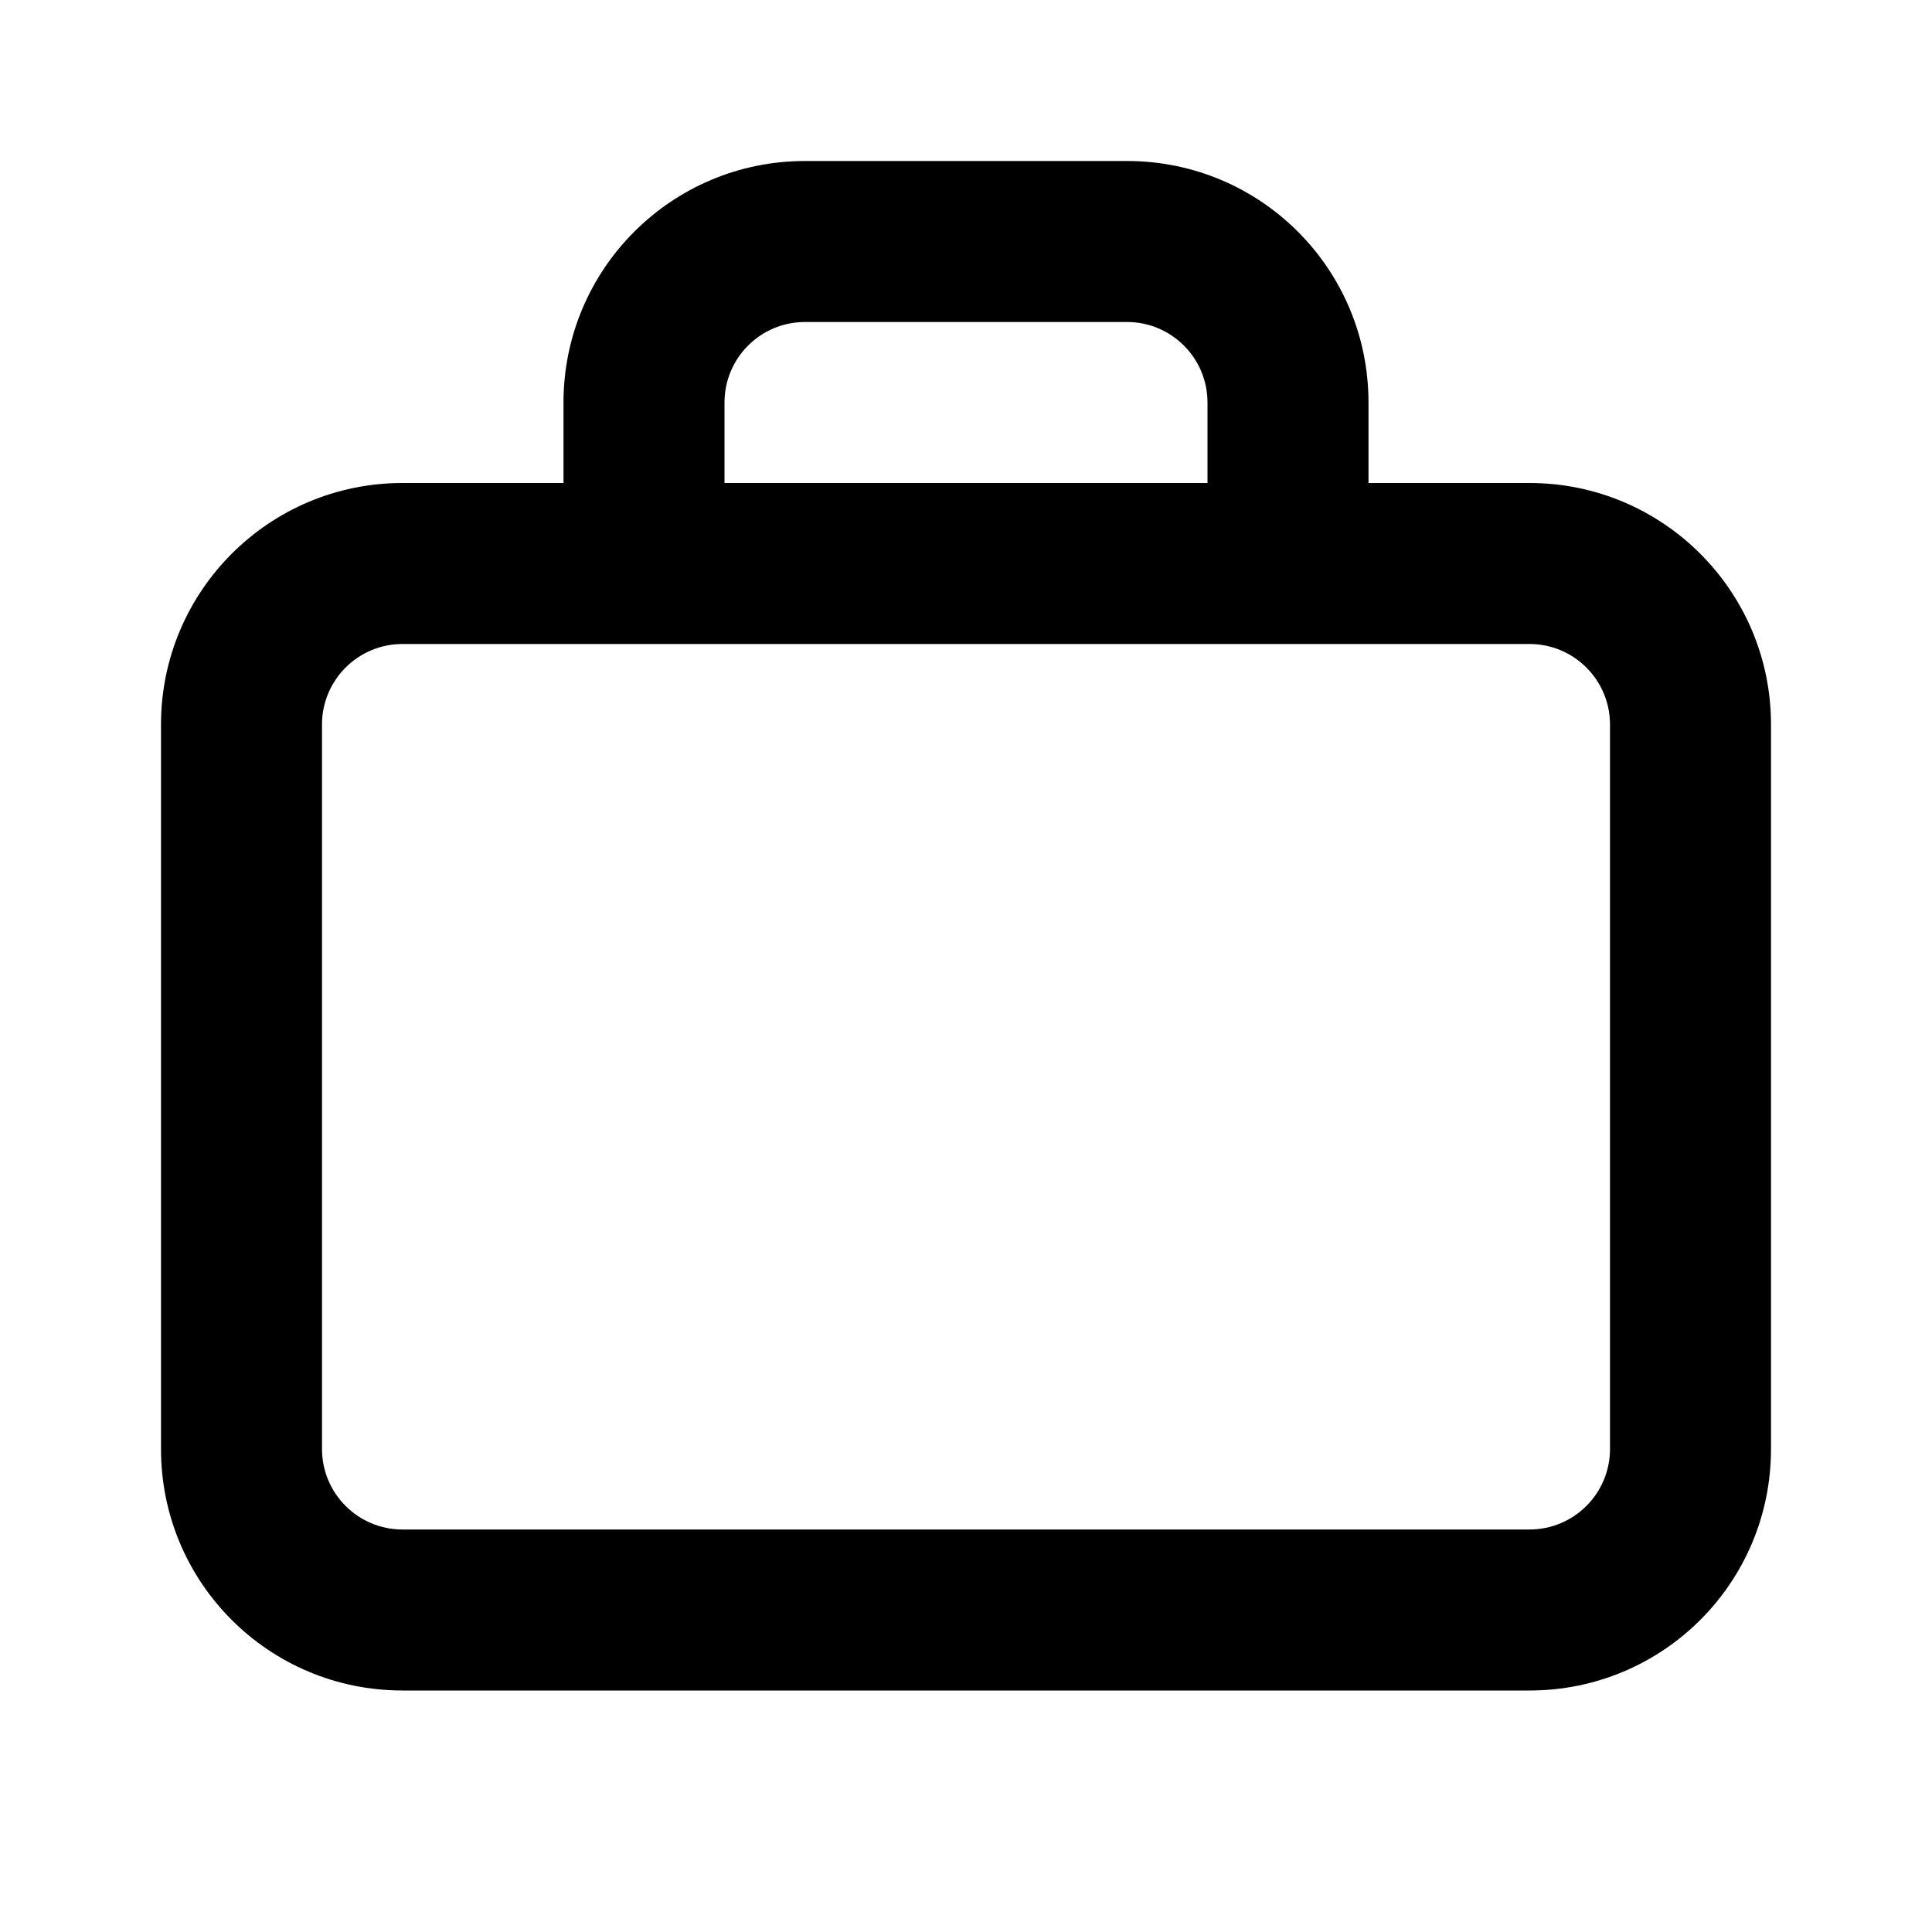
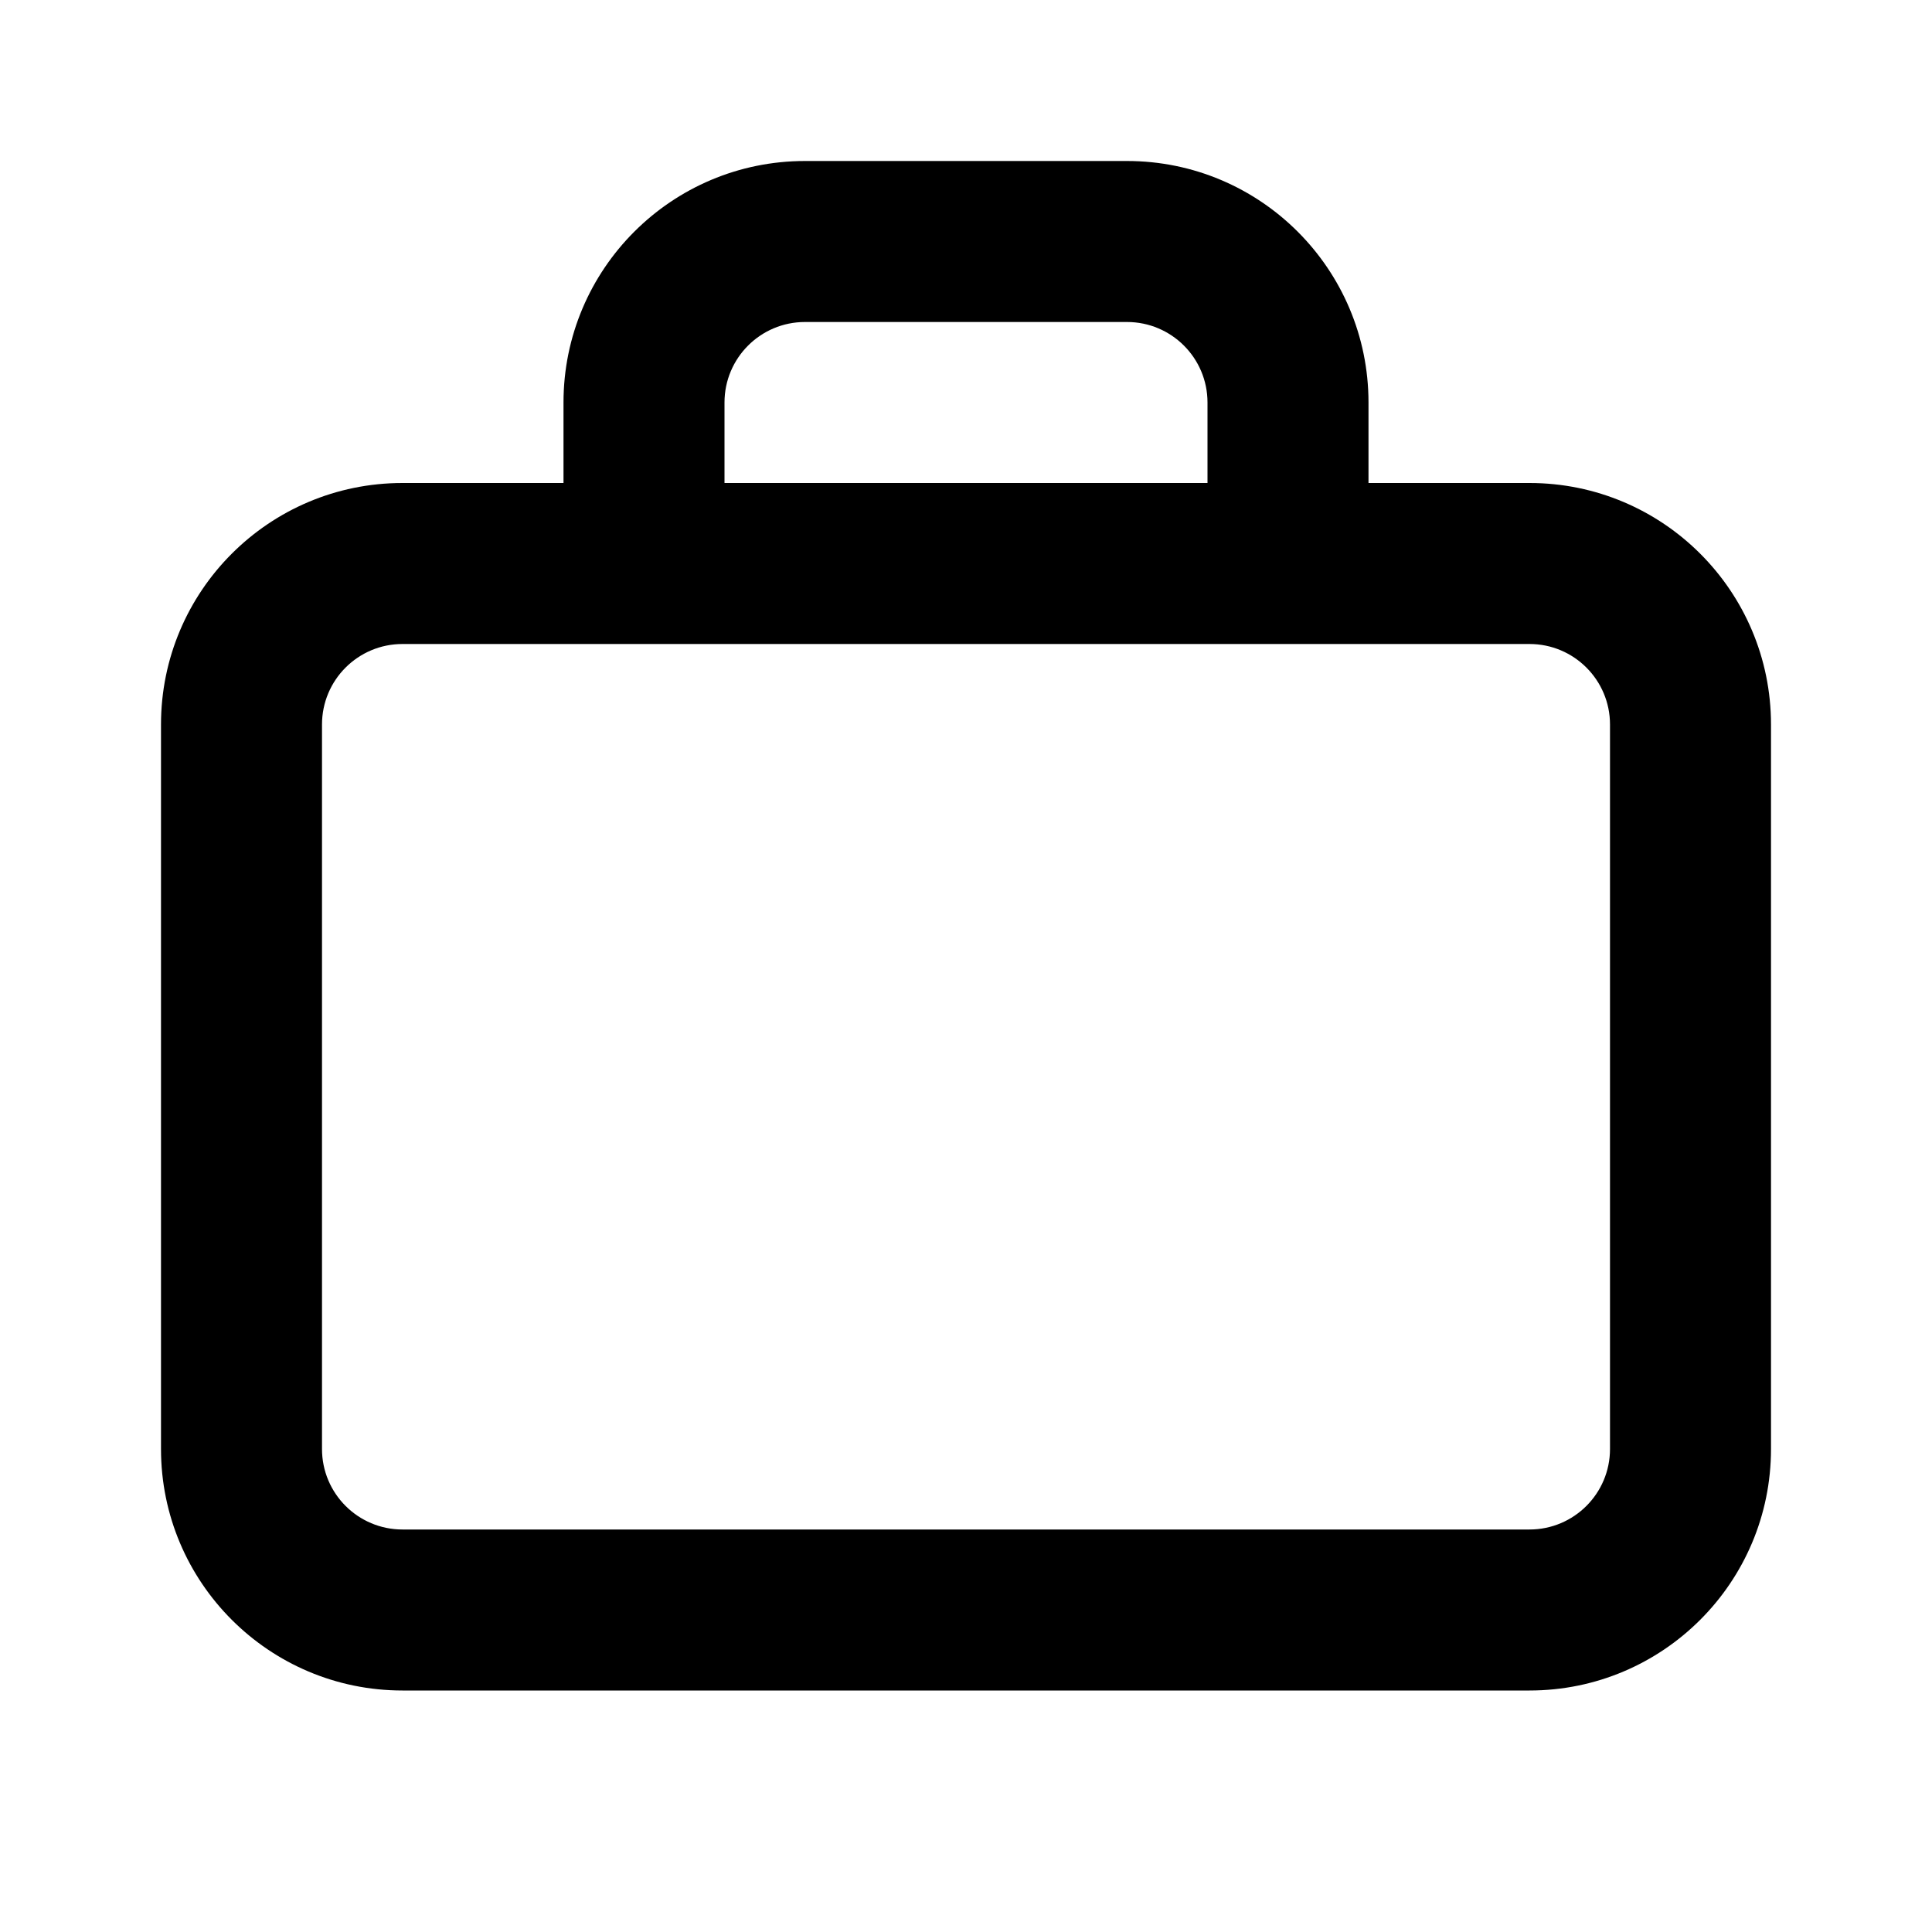
<svg xmlns="http://www.w3.org/2000/svg" viewBox="0 0 96 96">
-   <path fill="currentColor" d="M56 8c6.64 0 12 5.36 12 12v4h8a12 12 0 0 1 12 12v36c0 6.64-5.36 12-12 12H20c-6.64 0-12-5.36-12-12V36a12 12 0 0 1 12-12h8V20a12 12 0 0 1 12-12zM20 32a4 4 0 0 0-4 4v36a4 4 0 0 0 4 4h56a4 4 0 0 0 4-4V36a4 4 0 0 0-4-4zm20-16a4 4 0 0 0-4 4v4h24V20a4 4 0 0 0-4-4z" />
+   <path fill="currentColor" d="M56 8a12 12 0 0 1 12 12v4h8a12 12 0 0 1 12 12v36a12 12 0 0 1-12 12H20A12 12 0 0 1 8 72V36a12 12 0 0 1 12-12h8v-4A12 12 0 0 1 40 8zM20 32a4 4 0 0 0-4 4v36a4 4 0 0 0 4 4h56a4 4 0 0 0 4-4V36a4 4 0 0 0-4-4zm20-16a4 4 0 0 0-4 4v4h24v-4a4 4 0 0 0-4-4z" />
</svg>
